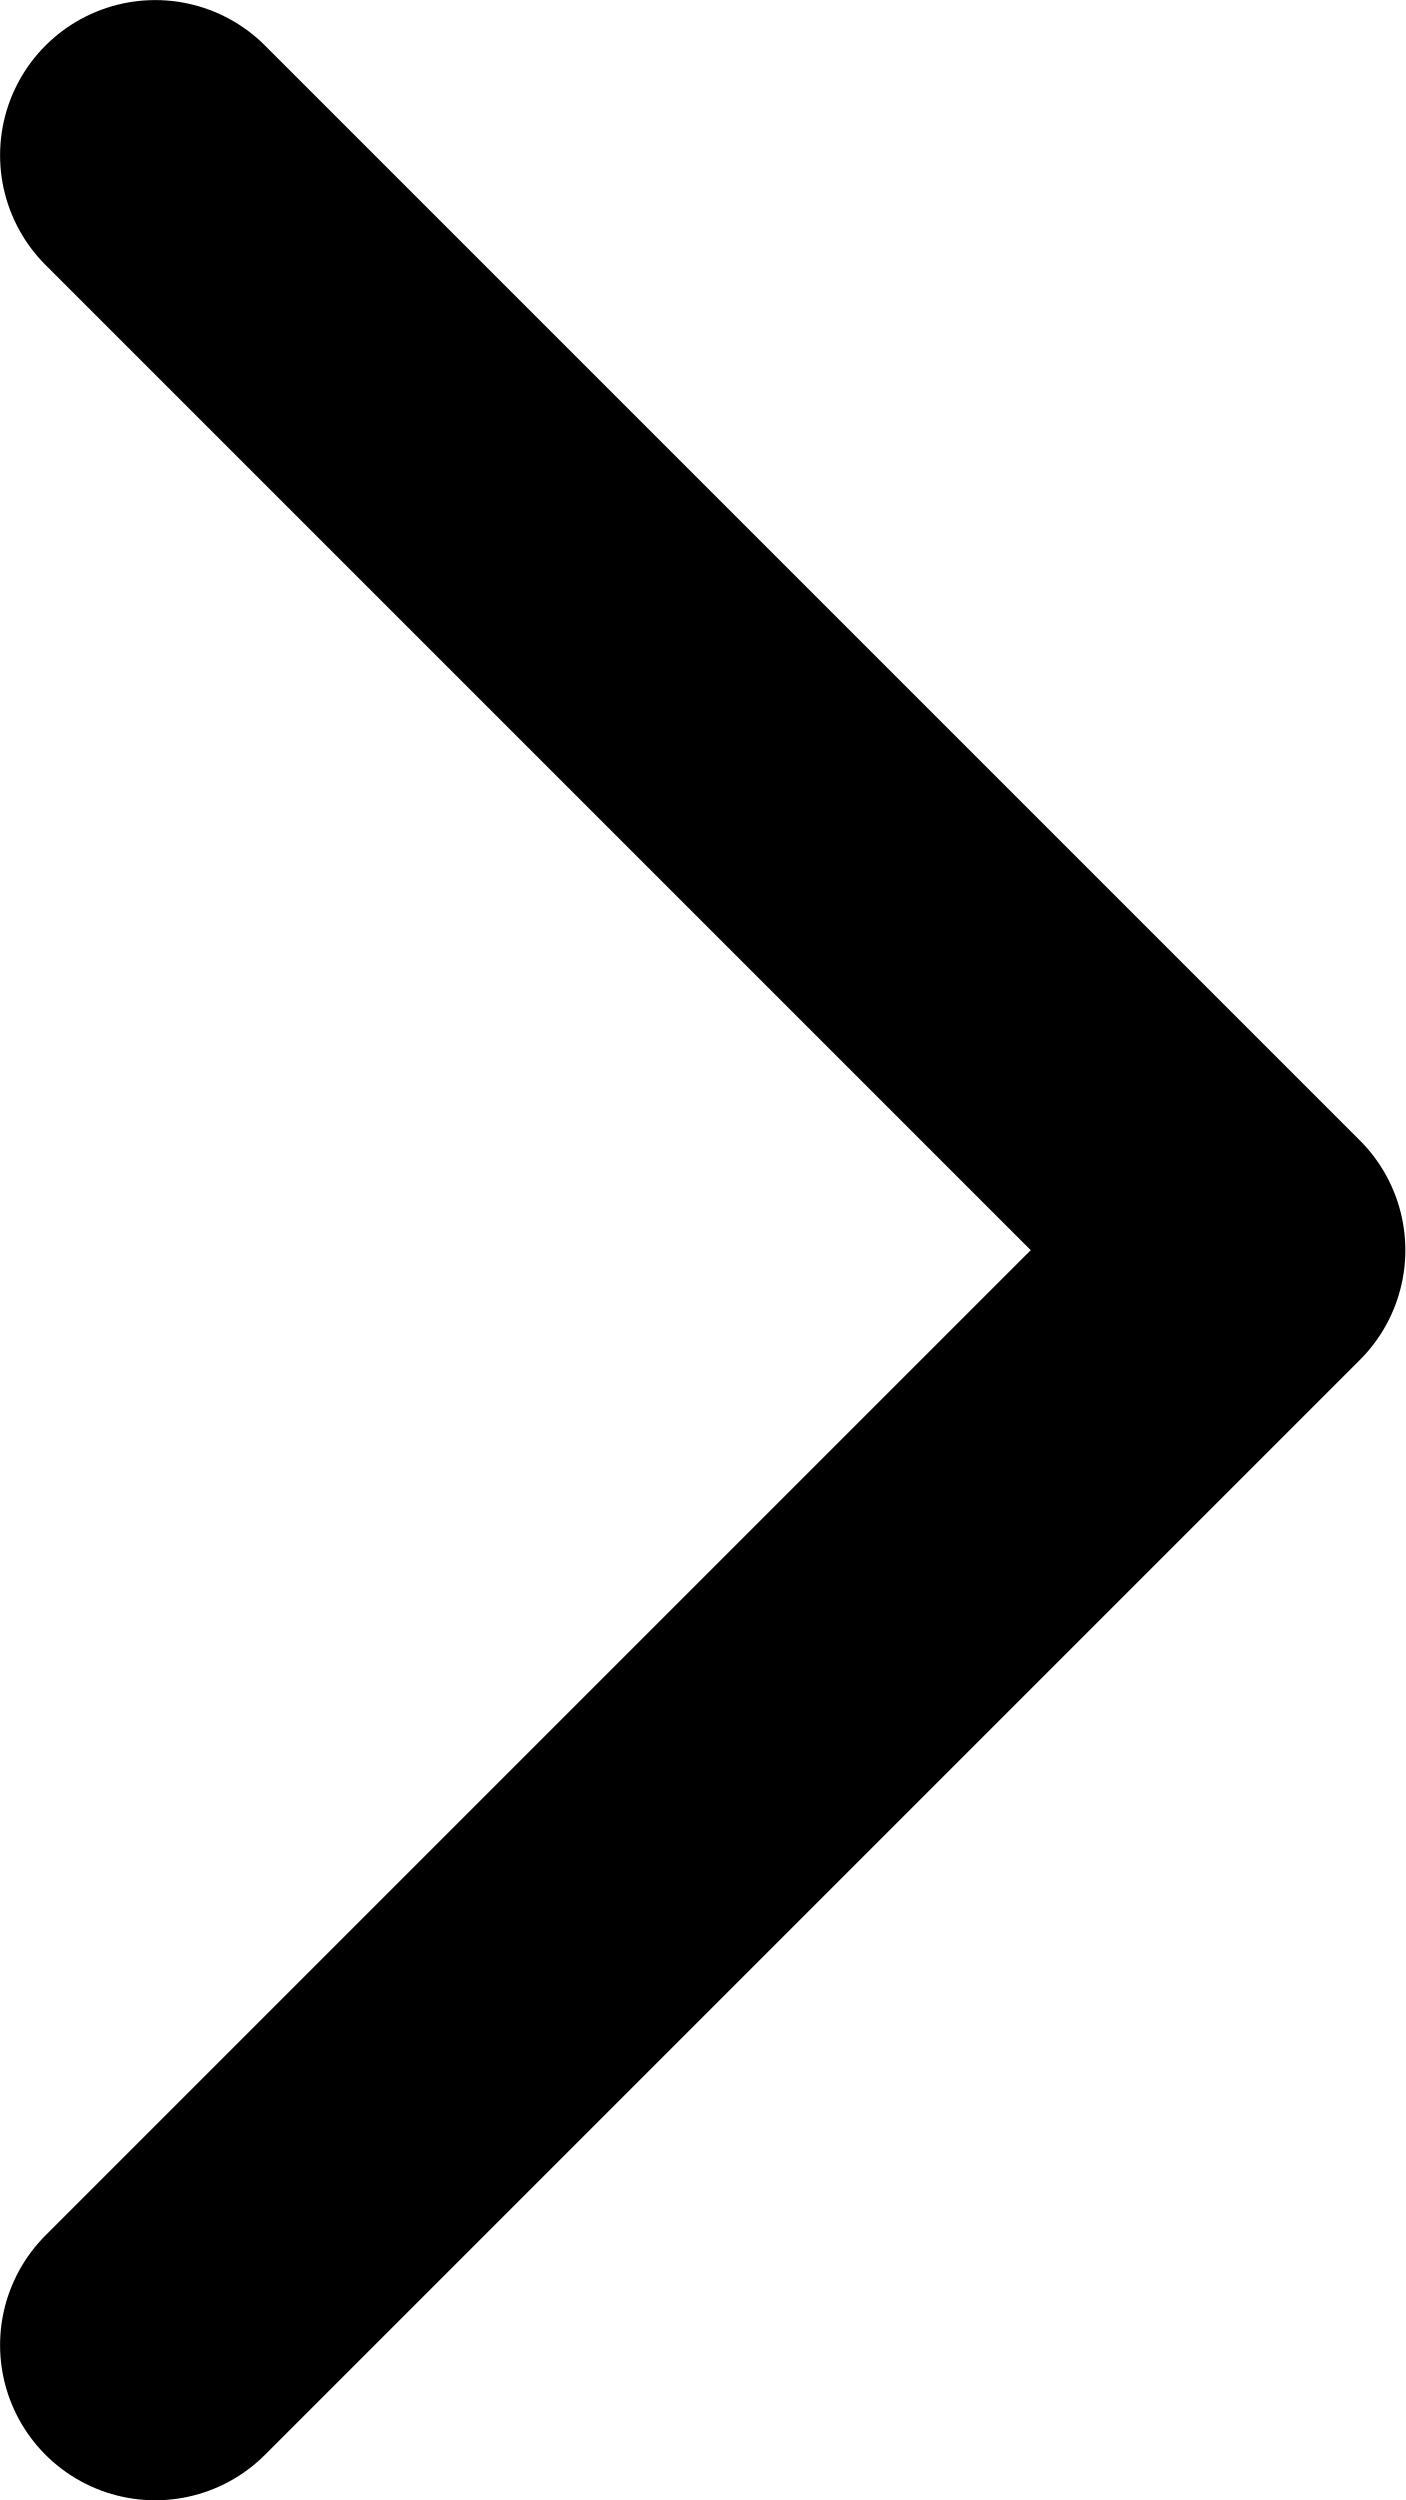
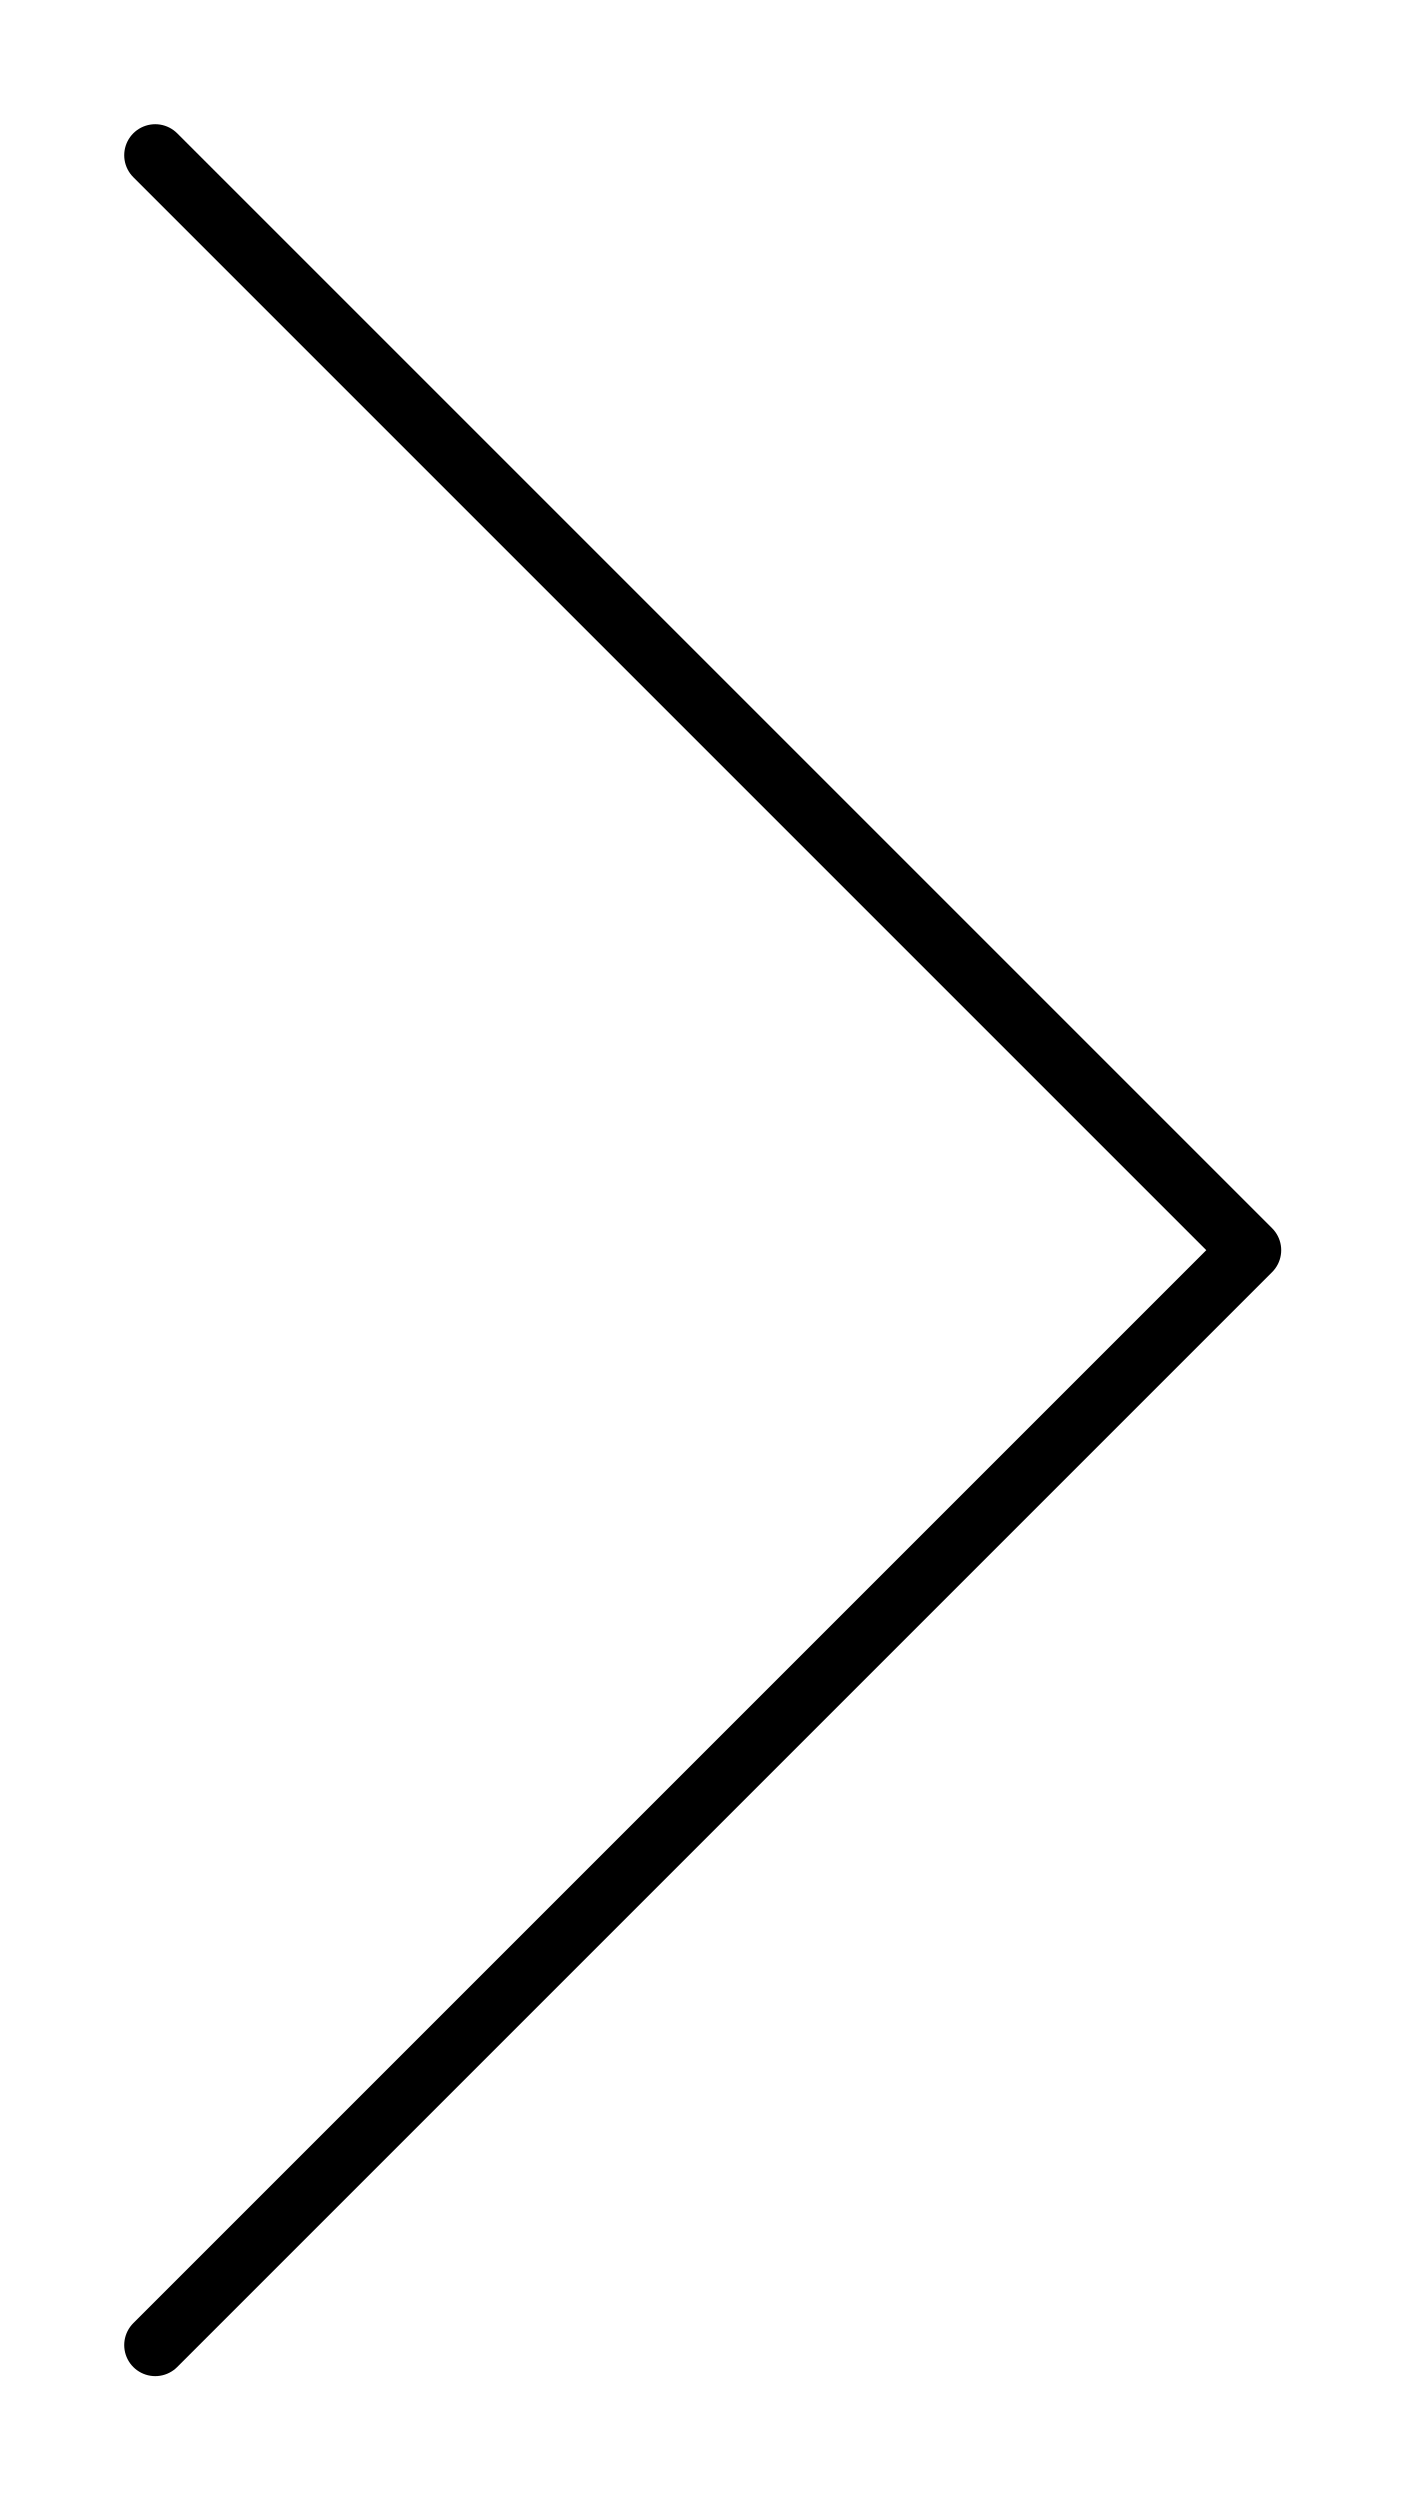
<svg xmlns="http://www.w3.org/2000/svg" width="6.792mm" height="12.083mm" viewBox="0 0 6.792 12.083" version="1.1" id="svg5">
  <defs id="defs2" />
  <g id="layer1" transform="translate(-83.91667,-68.04167)">
    <g id="g1280" />
-     <path style="fill:none;stroke:#000000;stroke-width:1.5;stroke-linecap:round;stroke-linejoin:round;stroke-miterlimit:4;stroke-dasharray:none;stroke-opacity:1" d="m 84.667,68.792 5.292,5.292 -5.292,5.292" id="path3479" />
+     <path style="fill:none;stroke:#000000;stroke-width:0.3;stroke-linecap:round;stroke-linejoin:round;stroke-miterlimit:4;stroke-dasharray:none;stroke-opacity:1" d="m 84.667,68.792 5.292,5.292 -5.292,5.292" id="path3479" />
  </g>
</svg>
